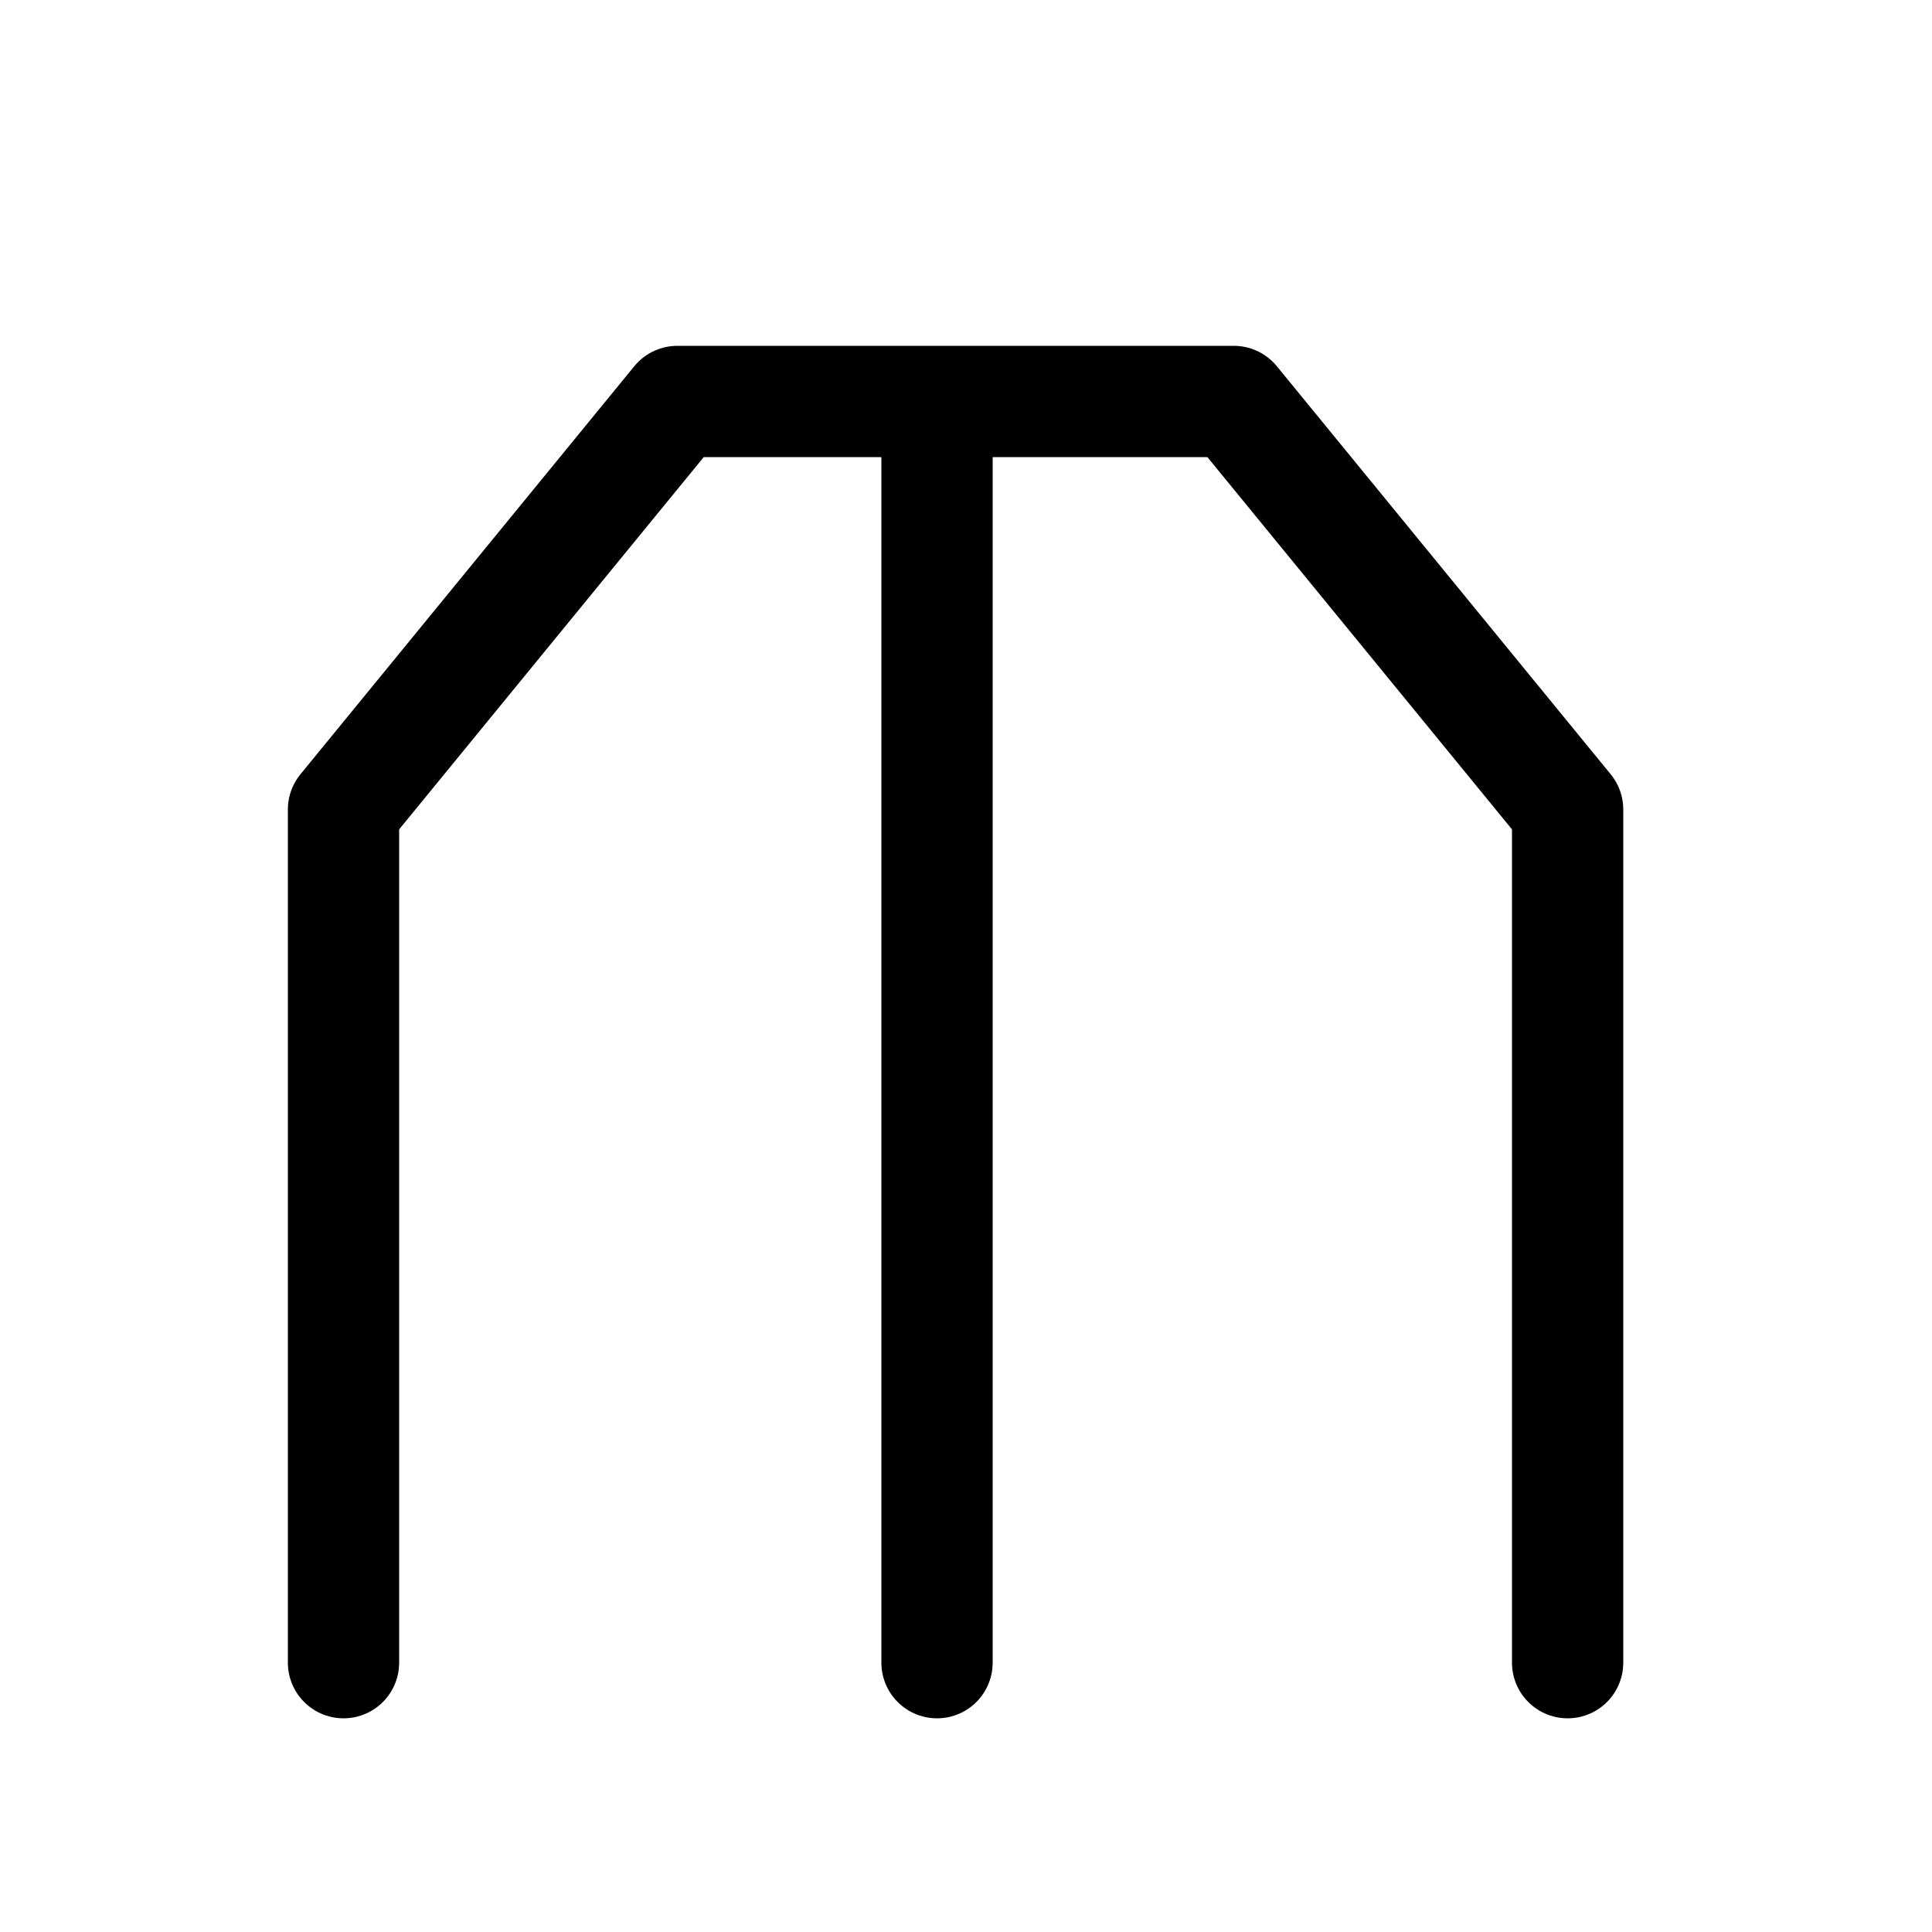
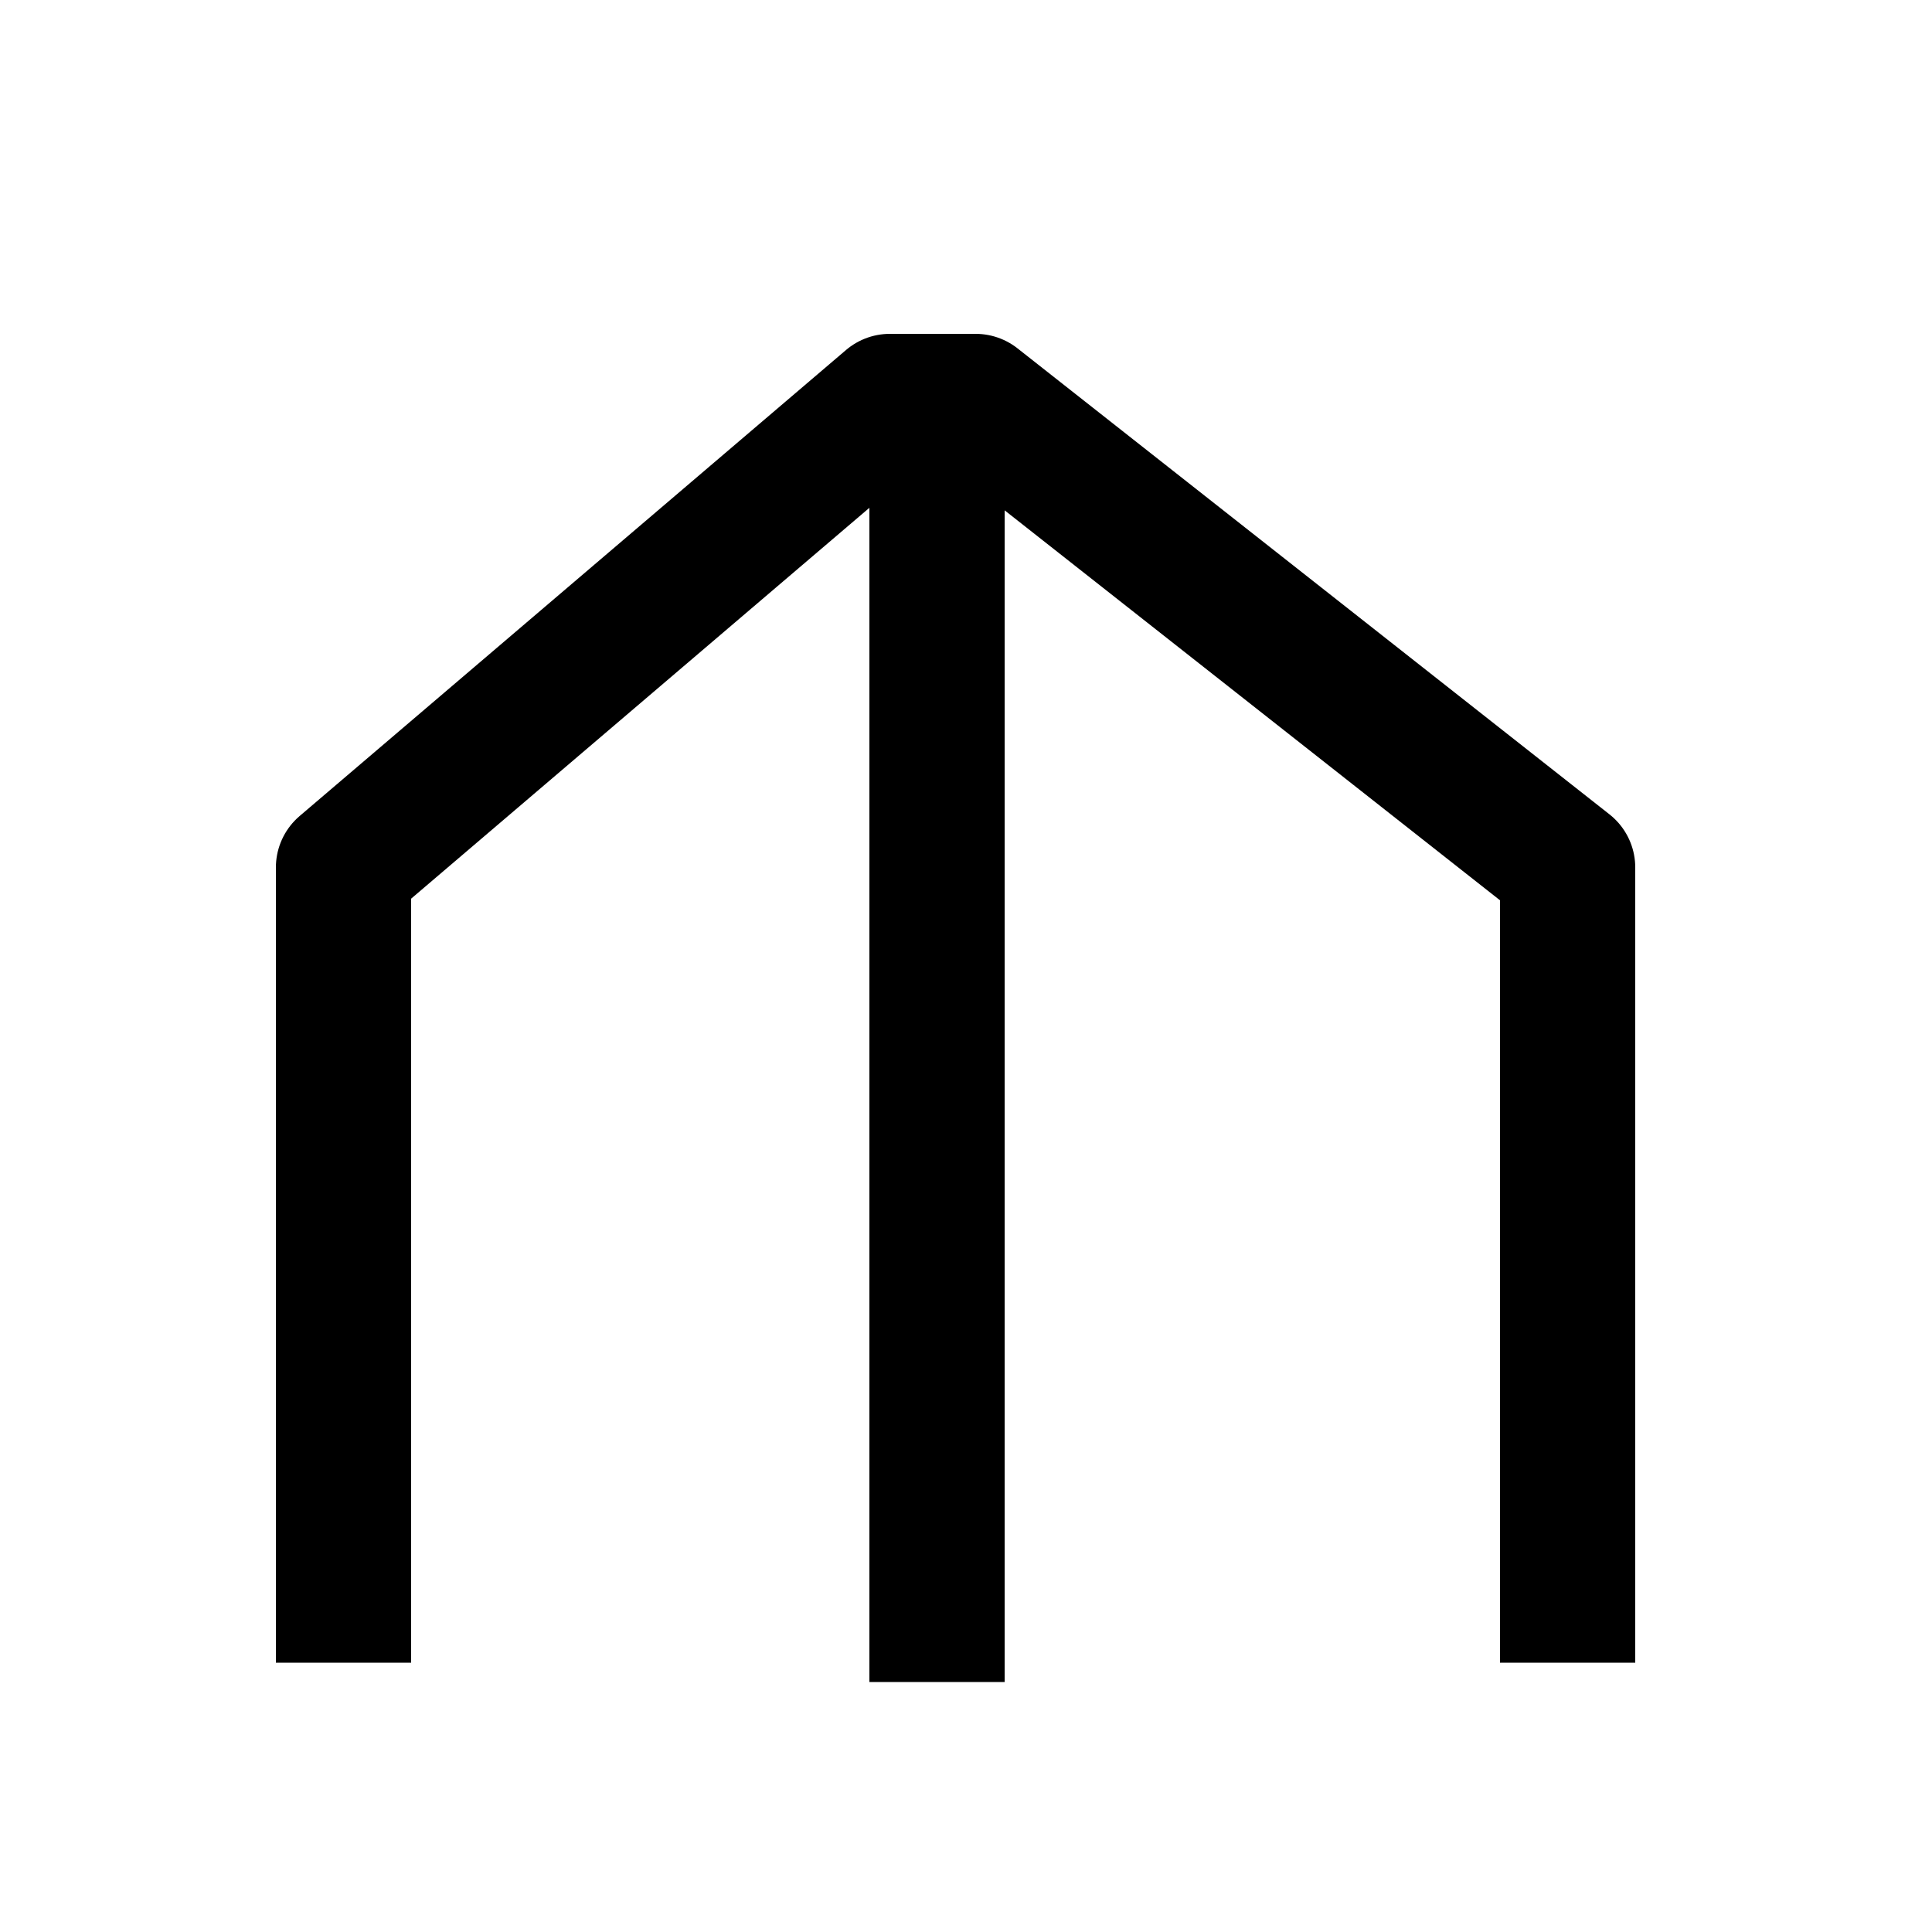
- <svg xmlns="http://www.w3.org/2000/svg" viewBox="0 0 100 100">
-   <g transform="translate(0.50,3.50) scale(0.96)">
-     <path d="M18,86V40L36,18H66L84,40V86M50,18V86" fill="none" stroke="#000" stroke-width="6" stroke-linecap="round" stroke-linejoin="round" />
-   </g>
+ <svg xmlns="http://www.w3.org/2000/svg" viewBox="0 0 100 100" width="100" height="100">
+   <path d="M 17.78,86.06 l 0,-41.16 l 28.28,-24.12 l 4.44,0 l 30.64,24.12 l 0,41.16 M 48.5,21.78 l 0,65.28" fill="none" stroke="#000" stroke-width="7.0" stroke-linecap="butt" stroke-linejoin="round" />
</svg>
